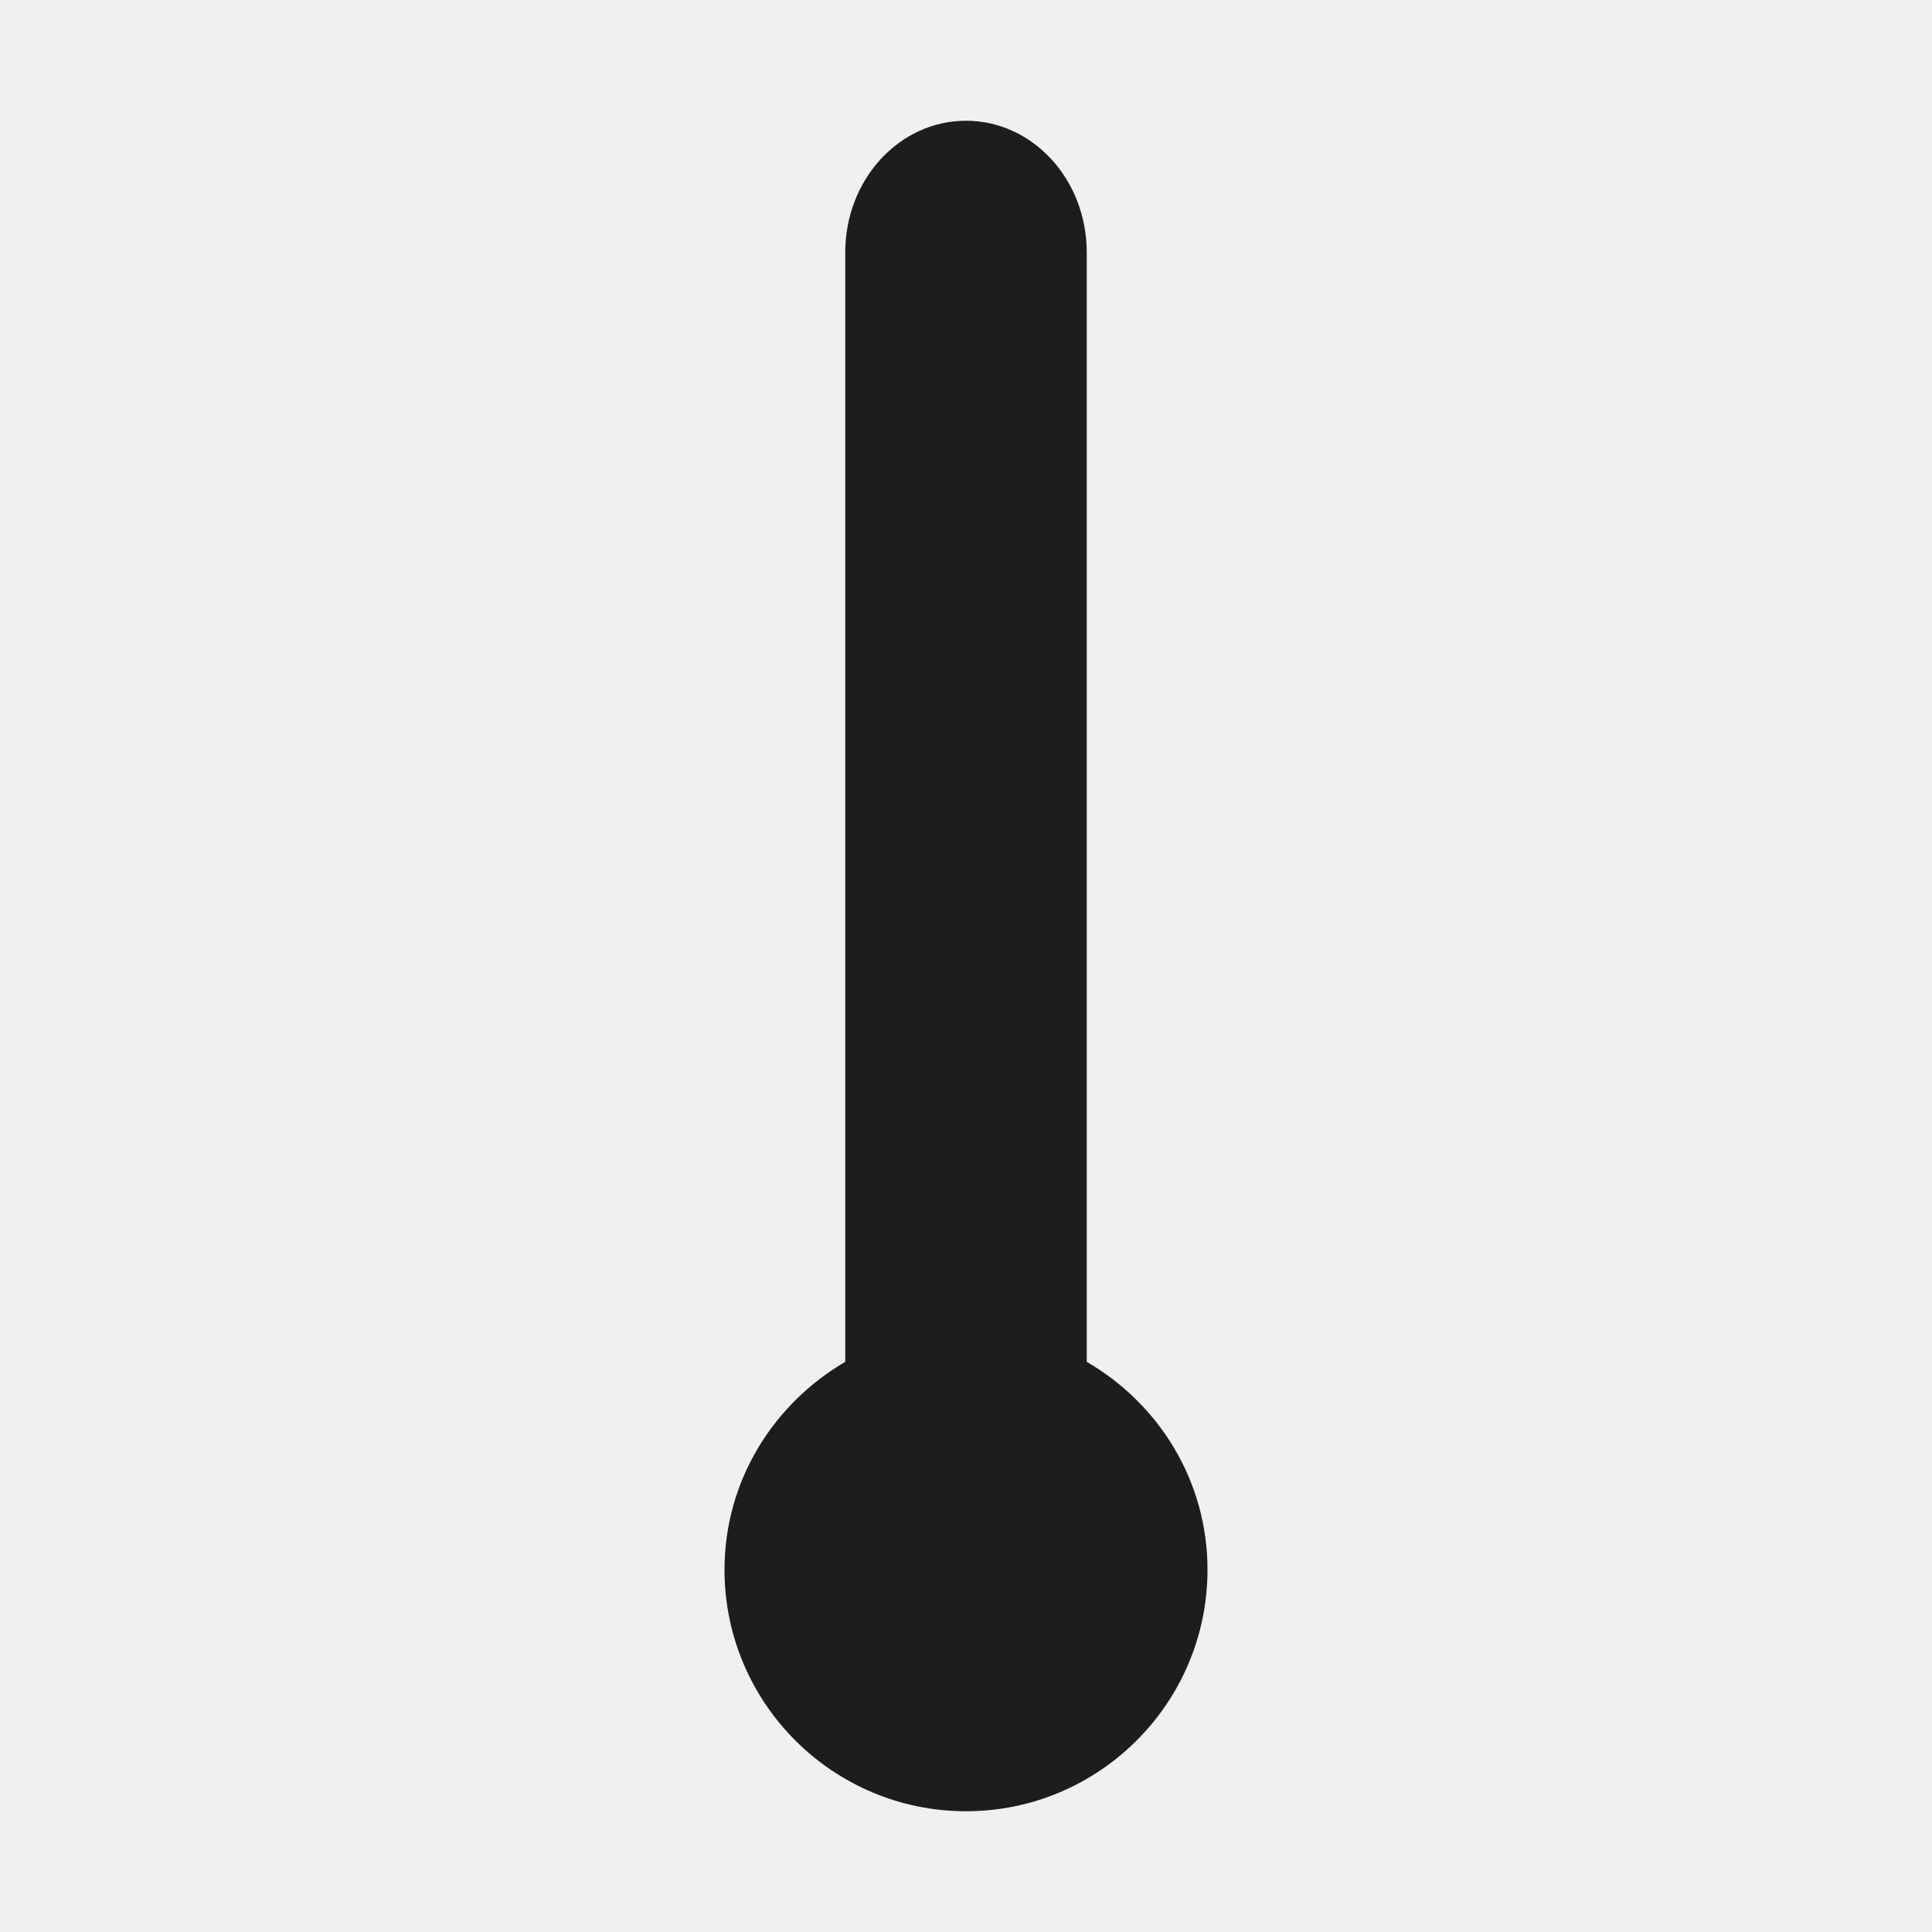
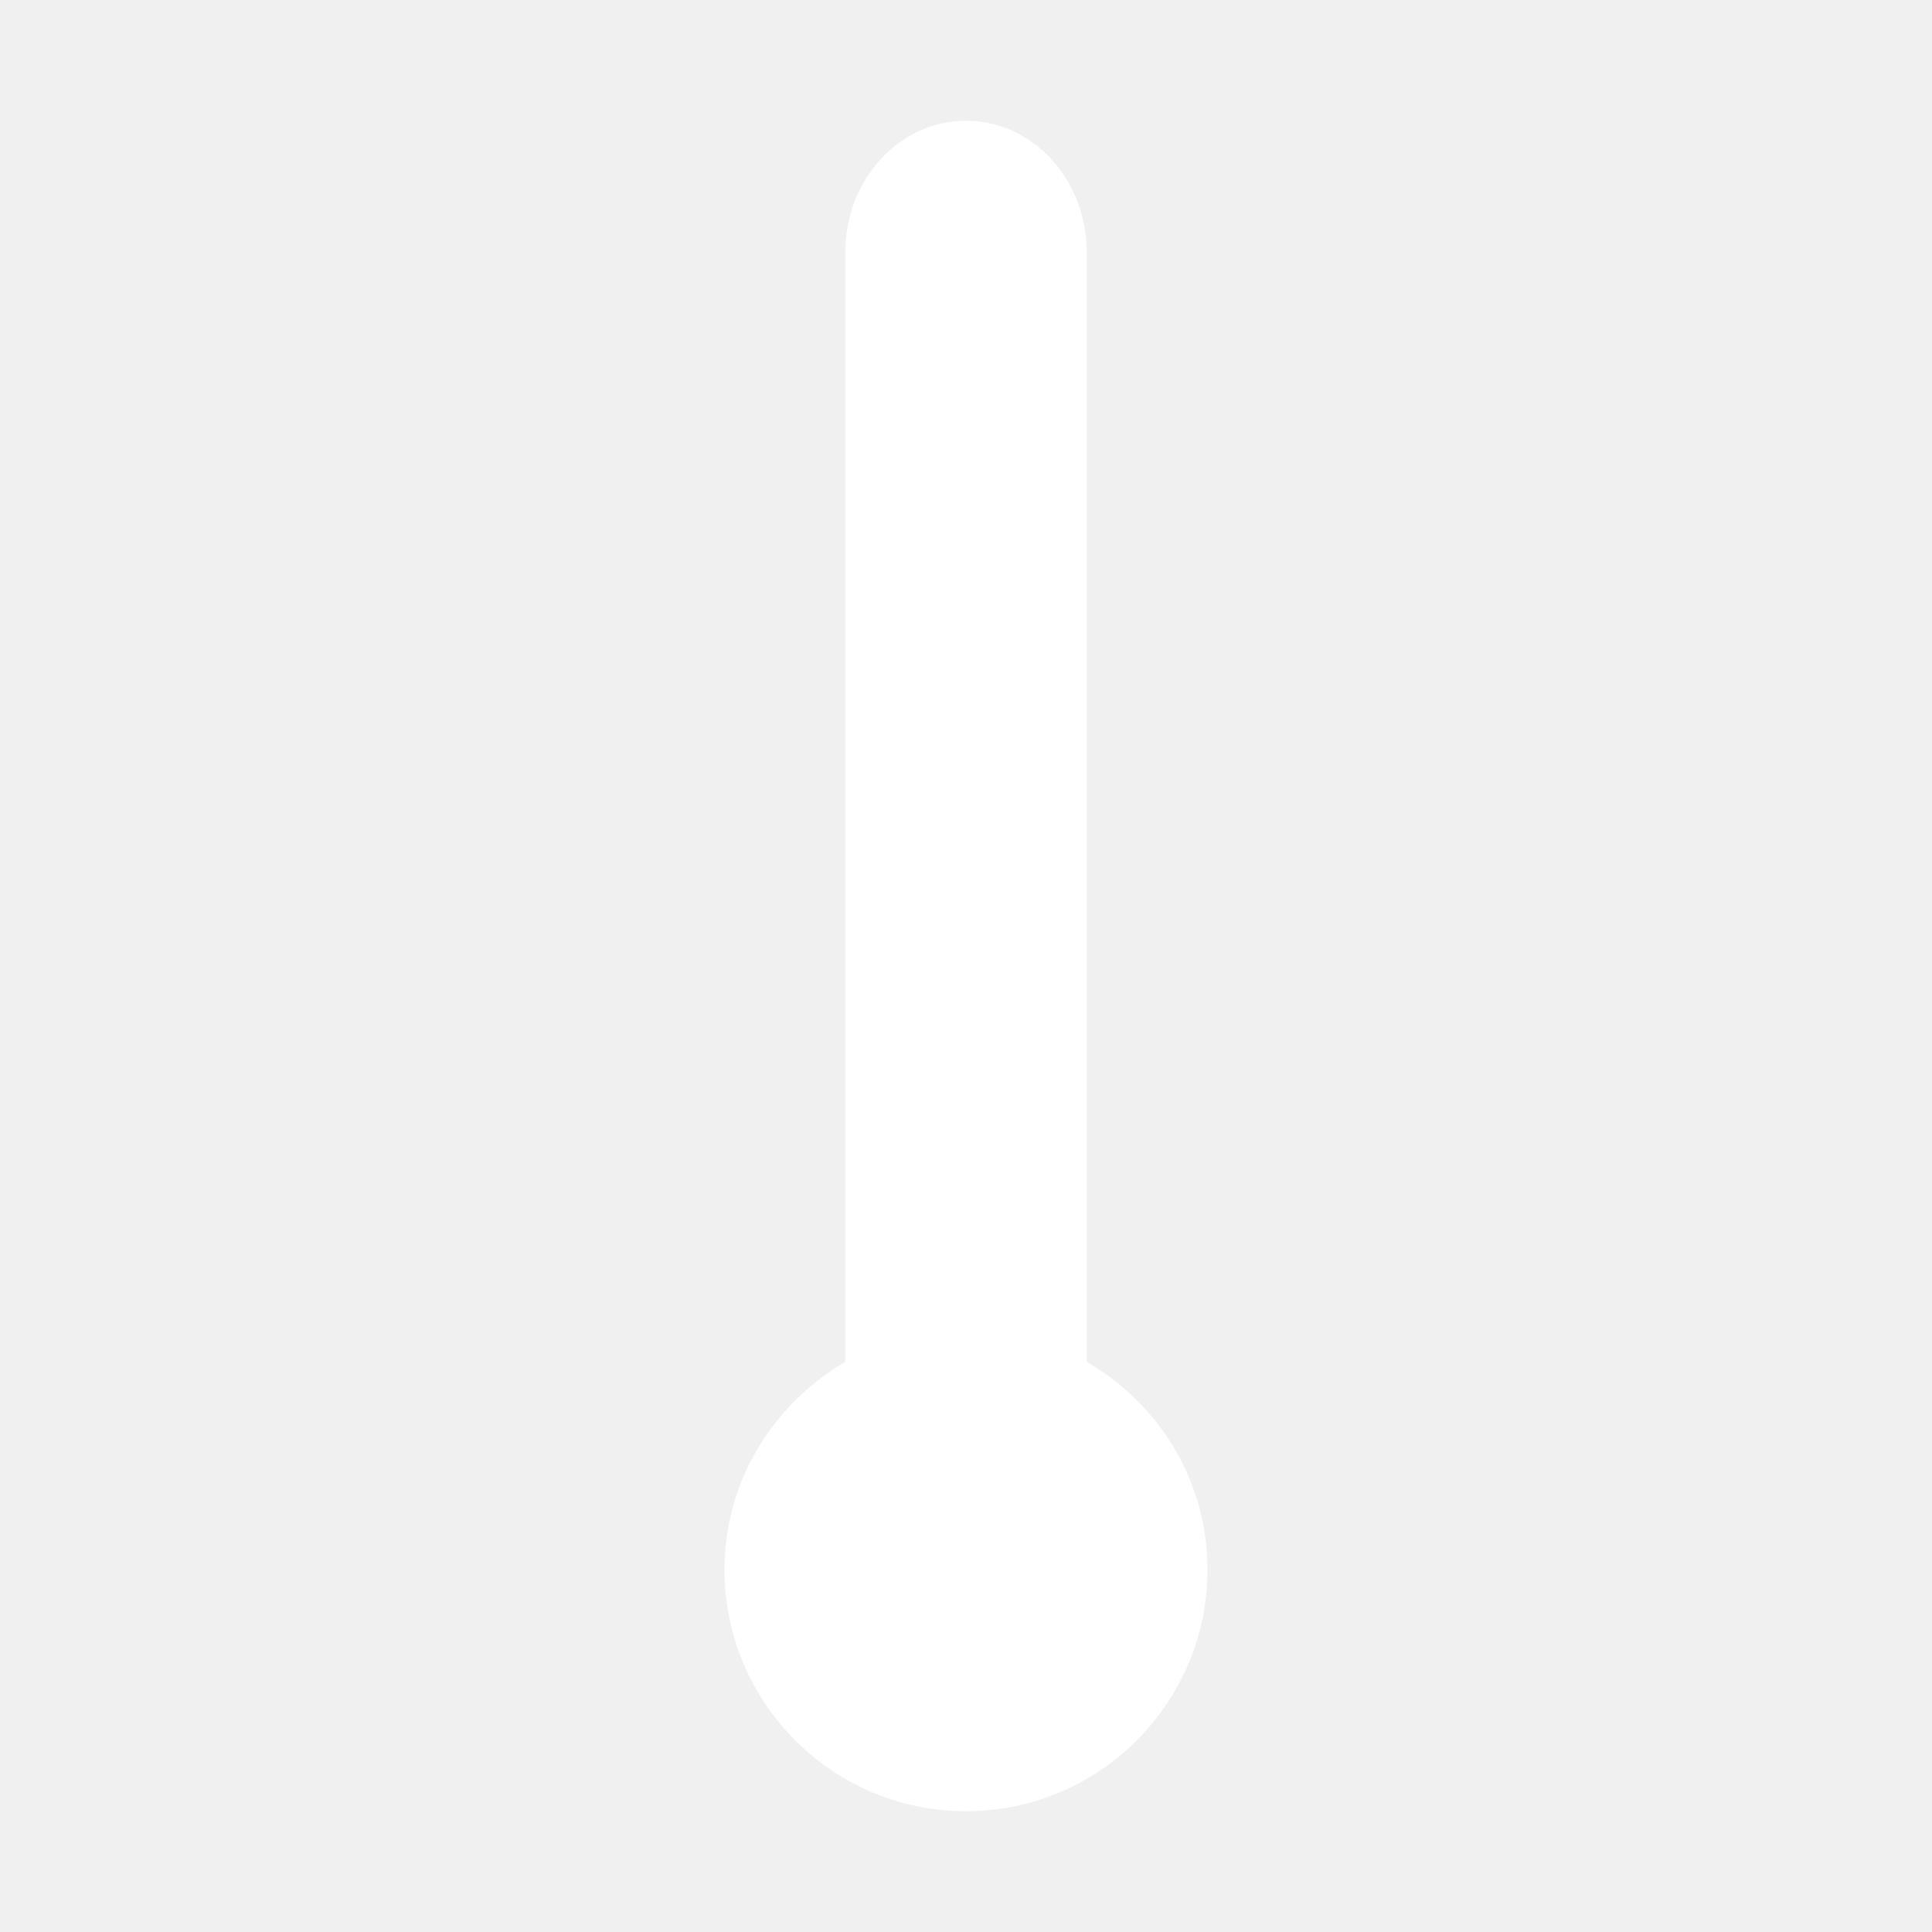
<svg xmlns="http://www.w3.org/2000/svg" version="1.1" id="Layer_1" x="0px" y="0px" viewBox="0 0 512 512" style="enable-background:new 0 0 512 512;" xml:space="preserve">
  <style type="text/css">
- 	.st0{fill:#1D1D1B;}
+ 	.st0{fill:#fff;}
</style>
  <path class="st0" d="M288,360.9v-294c0-19.3-14.3-34.9-32-34.9c-17.7,0-32,15.6-32,34.9v294c-19,11.1-32,31.5-32,55.1  c0,35.3,28.7,64,64,64c35.3,0,64-28.7,64-64C320,392.4,307.1,372,288,360.9z" />
</svg>
